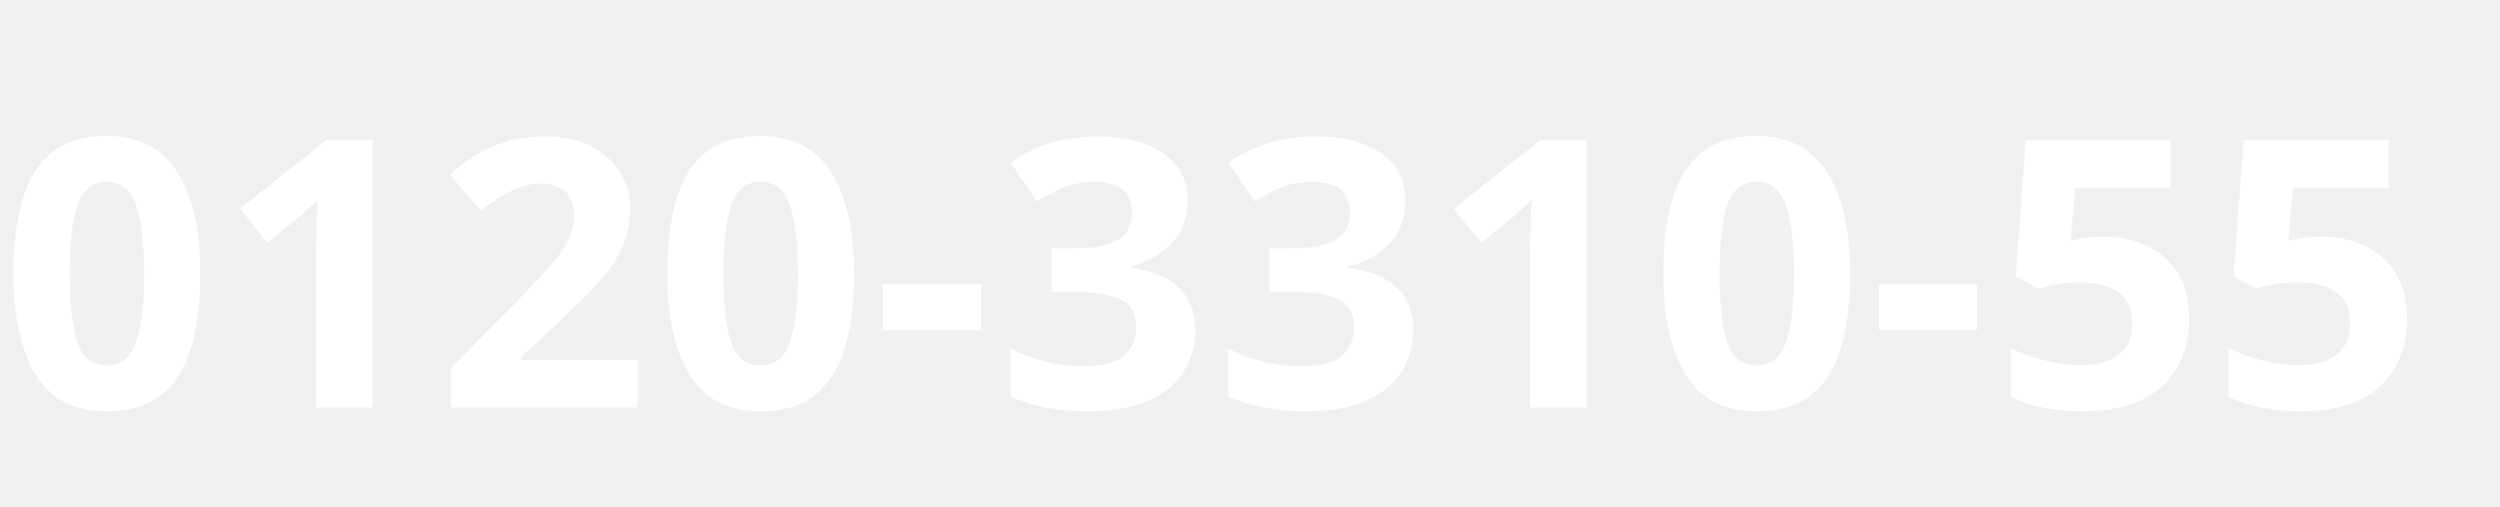
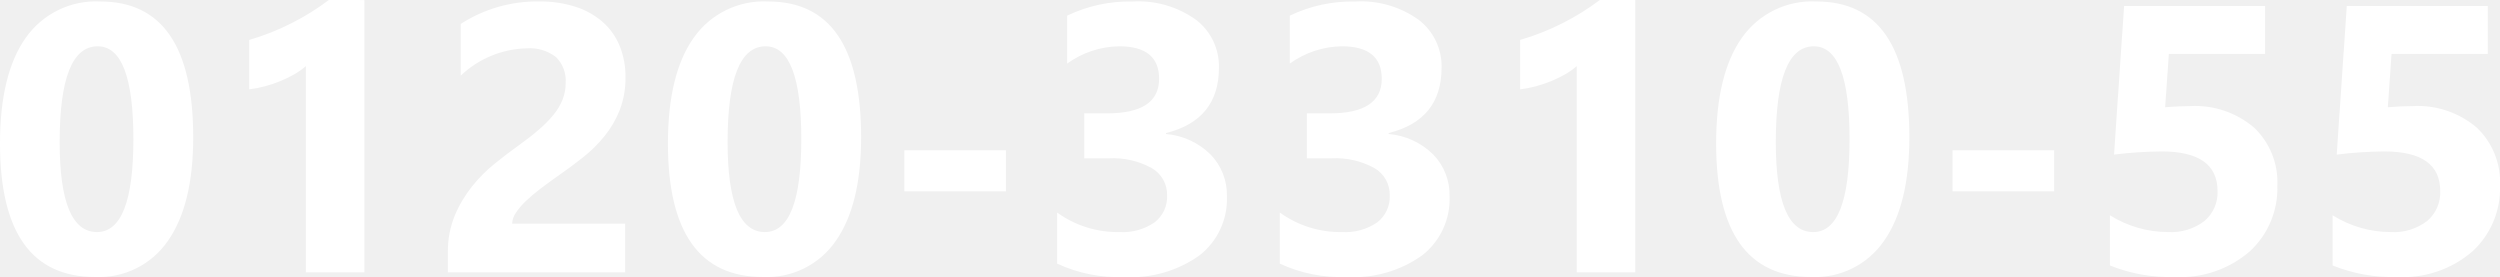
- <svg xmlns="http://www.w3.org/2000/svg" width="227" height="46" viewBox="0 0 227 46">
-   <text transform="translate(0 37)" fill="#fff" font-size="34" font-family="SegoeUI-Bold, Segoe UI" letter-spacing="0.01em" font-weight="700">
-     <tspan x="0" y="0">0120-3310-55</tspan>
-   </text>
+ <svg xmlns="http://www.w3.org/2000/svg" width="223.412" height="24.753" viewBox="0 0 223.412 24.753">
+   <path d="M9.646.415q-8.5,0-8.5-11.937,0-6.192,2.3-9.438a7.661,7.661,0,0,1,6.666-3.246q8.3,0,8.3,12.136,0,6.043-2.266,9.264A7.465,7.465,0,0,1,9.646.415ZM9.878-20.2q-3.4,0-3.4,8.55Q6.475-3.6,9.812-3.6q3.254,0,3.254-8.3T9.878-20.2Zm23.831-4.134V0H28.48V-18.428a6.263,6.263,0,0,1-1.021.722,10.54,10.54,0,0,1-1.253.614,11.192,11.192,0,0,1-1.378.465,10.064,10.064,0,0,1-1.411.274v-4.416A21.815,21.815,0,0,0,27.268-22.3a21.919,21.919,0,0,0,3.271-2.042ZM46.915-4.35H57.009V0H41.171V-1.793a8.345,8.345,0,0,1,.614-3.279,10.88,10.88,0,0,1,1.544-2.606A13.392,13.392,0,0,1,45.363-9.72q1.1-.888,2.1-1.6,1.046-.747,1.834-1.428A10.453,10.453,0,0,0,50.626-14.1a5.144,5.144,0,0,0,.805-1.361,4.049,4.049,0,0,0,.266-1.469,2.953,2.953,0,0,0-.863-2.308,3.838,3.838,0,0,0-2.64-.78,8.866,8.866,0,0,0-5.877,2.44V-22.2a12.616,12.616,0,0,1,7.006-2.009,10.347,10.347,0,0,1,3.246.473A6.867,6.867,0,0,1,55-22.379a5.771,5.771,0,0,1,1.519,2.133,7.2,7.2,0,0,1,.523,2.8,7.887,7.887,0,0,1-.506,2.922A8.978,8.978,0,0,1,55.191-12.2a12.2,12.2,0,0,1-1.934,1.917q-1.1.872-2.274,1.685-.8.564-1.536,1.121a14.558,14.558,0,0,0-1.3,1.1,5.948,5.948,0,0,0-.9,1.054A1.82,1.82,0,0,0,46.915-4.35ZM69.335.415q-8.5,0-8.5-11.937,0-6.192,2.3-9.438A7.661,7.661,0,0,1,69.8-24.205q8.3,0,8.3,12.136,0,6.043-2.266,9.264A7.465,7.465,0,0,1,69.335.415ZM69.568-20.2q-3.4,0-3.4,8.55Q66.165-3.6,69.5-3.6q3.254,0,3.254-8.3T69.568-20.2ZM91.042-7.238H81.961v-3.669h9.081ZM95.615-.78V-5.346A9.215,9.215,0,0,0,101.193-3.6a5.022,5.022,0,0,0,3.129-.863,2.866,2.866,0,0,0,1.121-2.407,2.736,2.736,0,0,0-1.386-2.457,7.182,7.182,0,0,0-3.81-.863H98.039v-4.018h2.042q4.648,0,4.648-3.088,0-2.905-3.569-2.905a8.138,8.138,0,0,0-4.648,1.544v-4.283a12.838,12.838,0,0,1,5.844-1.262,8.819,8.819,0,0,1,5.686,1.644,5.231,5.231,0,0,1,2.034,4.267q0,4.665-4.731,5.844v.083a6.432,6.432,0,0,1,3.984,1.834,5.172,5.172,0,0,1,1.461,3.727,6.387,6.387,0,0,1-2.44,5.279,10.552,10.552,0,0,1-6.74,1.942A13.027,13.027,0,0,1,95.615-.78Zm19.9,0V-5.346A9.215,9.215,0,0,0,121.09-3.6a5.022,5.022,0,0,0,3.129-.863,2.866,2.866,0,0,0,1.121-2.407,2.736,2.736,0,0,0-1.386-2.457,7.182,7.182,0,0,0-3.81-.863h-2.208v-4.018h2.042q4.648,0,4.648-3.088,0-2.905-3.569-2.905a8.138,8.138,0,0,0-4.648,1.544v-4.283a12.838,12.838,0,0,1,5.844-1.262,8.819,8.819,0,0,1,5.686,1.644,5.231,5.231,0,0,1,2.034,4.267q0,4.665-4.731,5.844v.083a6.432,6.432,0,0,1,3.984,1.834,5.172,5.172,0,0,1,1.461,3.727,6.387,6.387,0,0,1-2.44,5.279A10.552,10.552,0,0,1,121.5.415,13.027,13.027,0,0,1,115.512-.78Zm31.767-23.558V0h-5.229V-18.428a6.263,6.263,0,0,1-1.021.722,10.54,10.54,0,0,1-1.253.614,11.192,11.192,0,0,1-1.378.465,10.064,10.064,0,0,1-1.411.274v-4.416a21.814,21.814,0,0,0,3.852-1.527,21.919,21.919,0,0,0,3.271-2.042ZM163.008.415q-8.5,0-8.5-11.937,0-6.192,2.3-9.438a7.661,7.661,0,0,1,6.666-3.246q8.3,0,8.3,12.136,0,6.043-2.266,9.264A7.465,7.465,0,0,1,163.008.415ZM163.24-20.2q-3.4,0-3.4,8.55,0,8.052,3.337,8.052,3.254,0,3.254-8.3T163.24-20.2ZM184.714-7.238h-9.081v-3.669h9.081ZM189.7-.614V-5.1A9.786,9.786,0,0,0,194.9-3.6a4.881,4.881,0,0,0,3.246-.988,3.325,3.325,0,0,0,1.17-2.681q0-3.536-5-3.536a37,37,0,0,0-4.25.282l.9-13.281h12.6v4.283h-8.6l-.332,4.765q1.278-.1,2.208-.1a8.119,8.119,0,0,1,5.744,1.926,6.725,6.725,0,0,1,2.075,5.18,7.645,7.645,0,0,1-2.474,5.885A9.5,9.5,0,0,1,195.48.415,14.352,14.352,0,0,1,189.7-.614Zm19.9,0V-5.1A9.786,9.786,0,0,0,214.8-3.6a4.881,4.881,0,0,0,3.246-.988,3.325,3.325,0,0,0,1.17-2.681q0-3.536-5-3.536a37,37,0,0,0-4.25.282l.9-13.281h12.6v4.283h-8.6l-.332,4.765q1.278-.1,2.208-.1a8.119,8.119,0,0,1,5.744,1.926,6.725,6.725,0,0,1,2.075,5.18,7.645,7.645,0,0,1-2.474,5.885A9.5,9.5,0,0,1,215.377.415,14.352,14.352,0,0,1,209.6-.614Z" transform="translate(-1.146 24.338)" fill="#fff" />
</svg>
